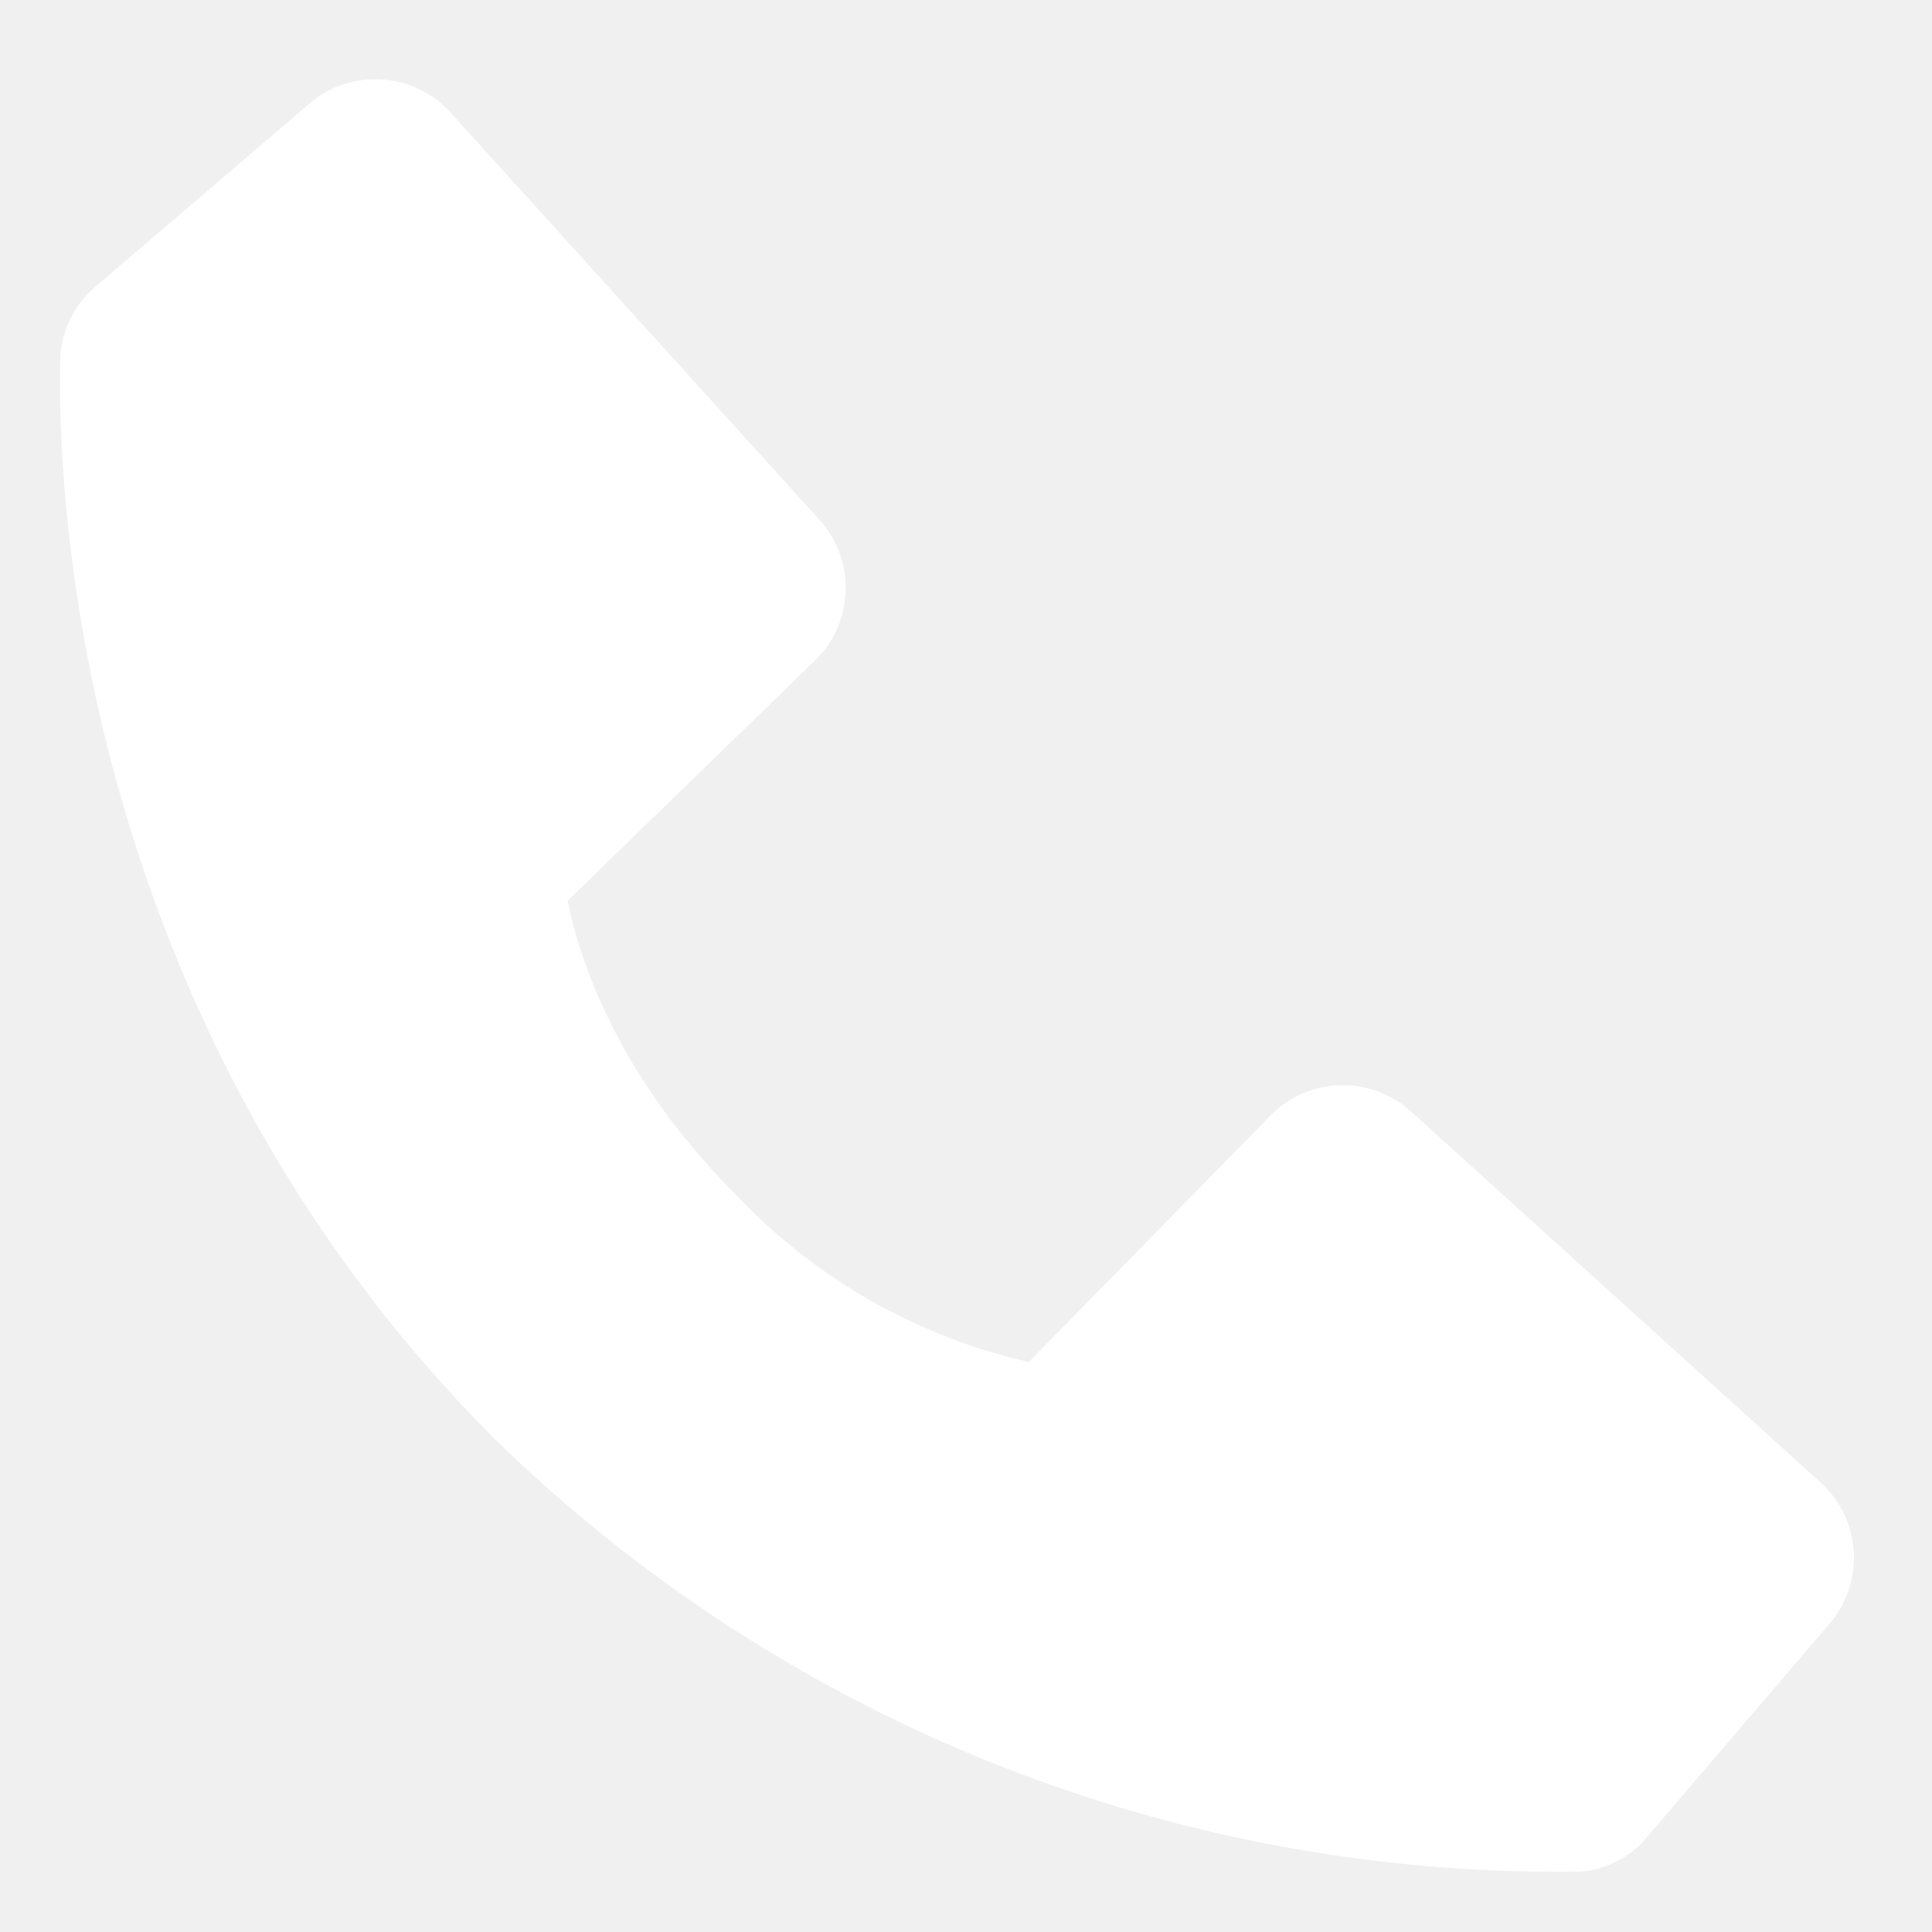
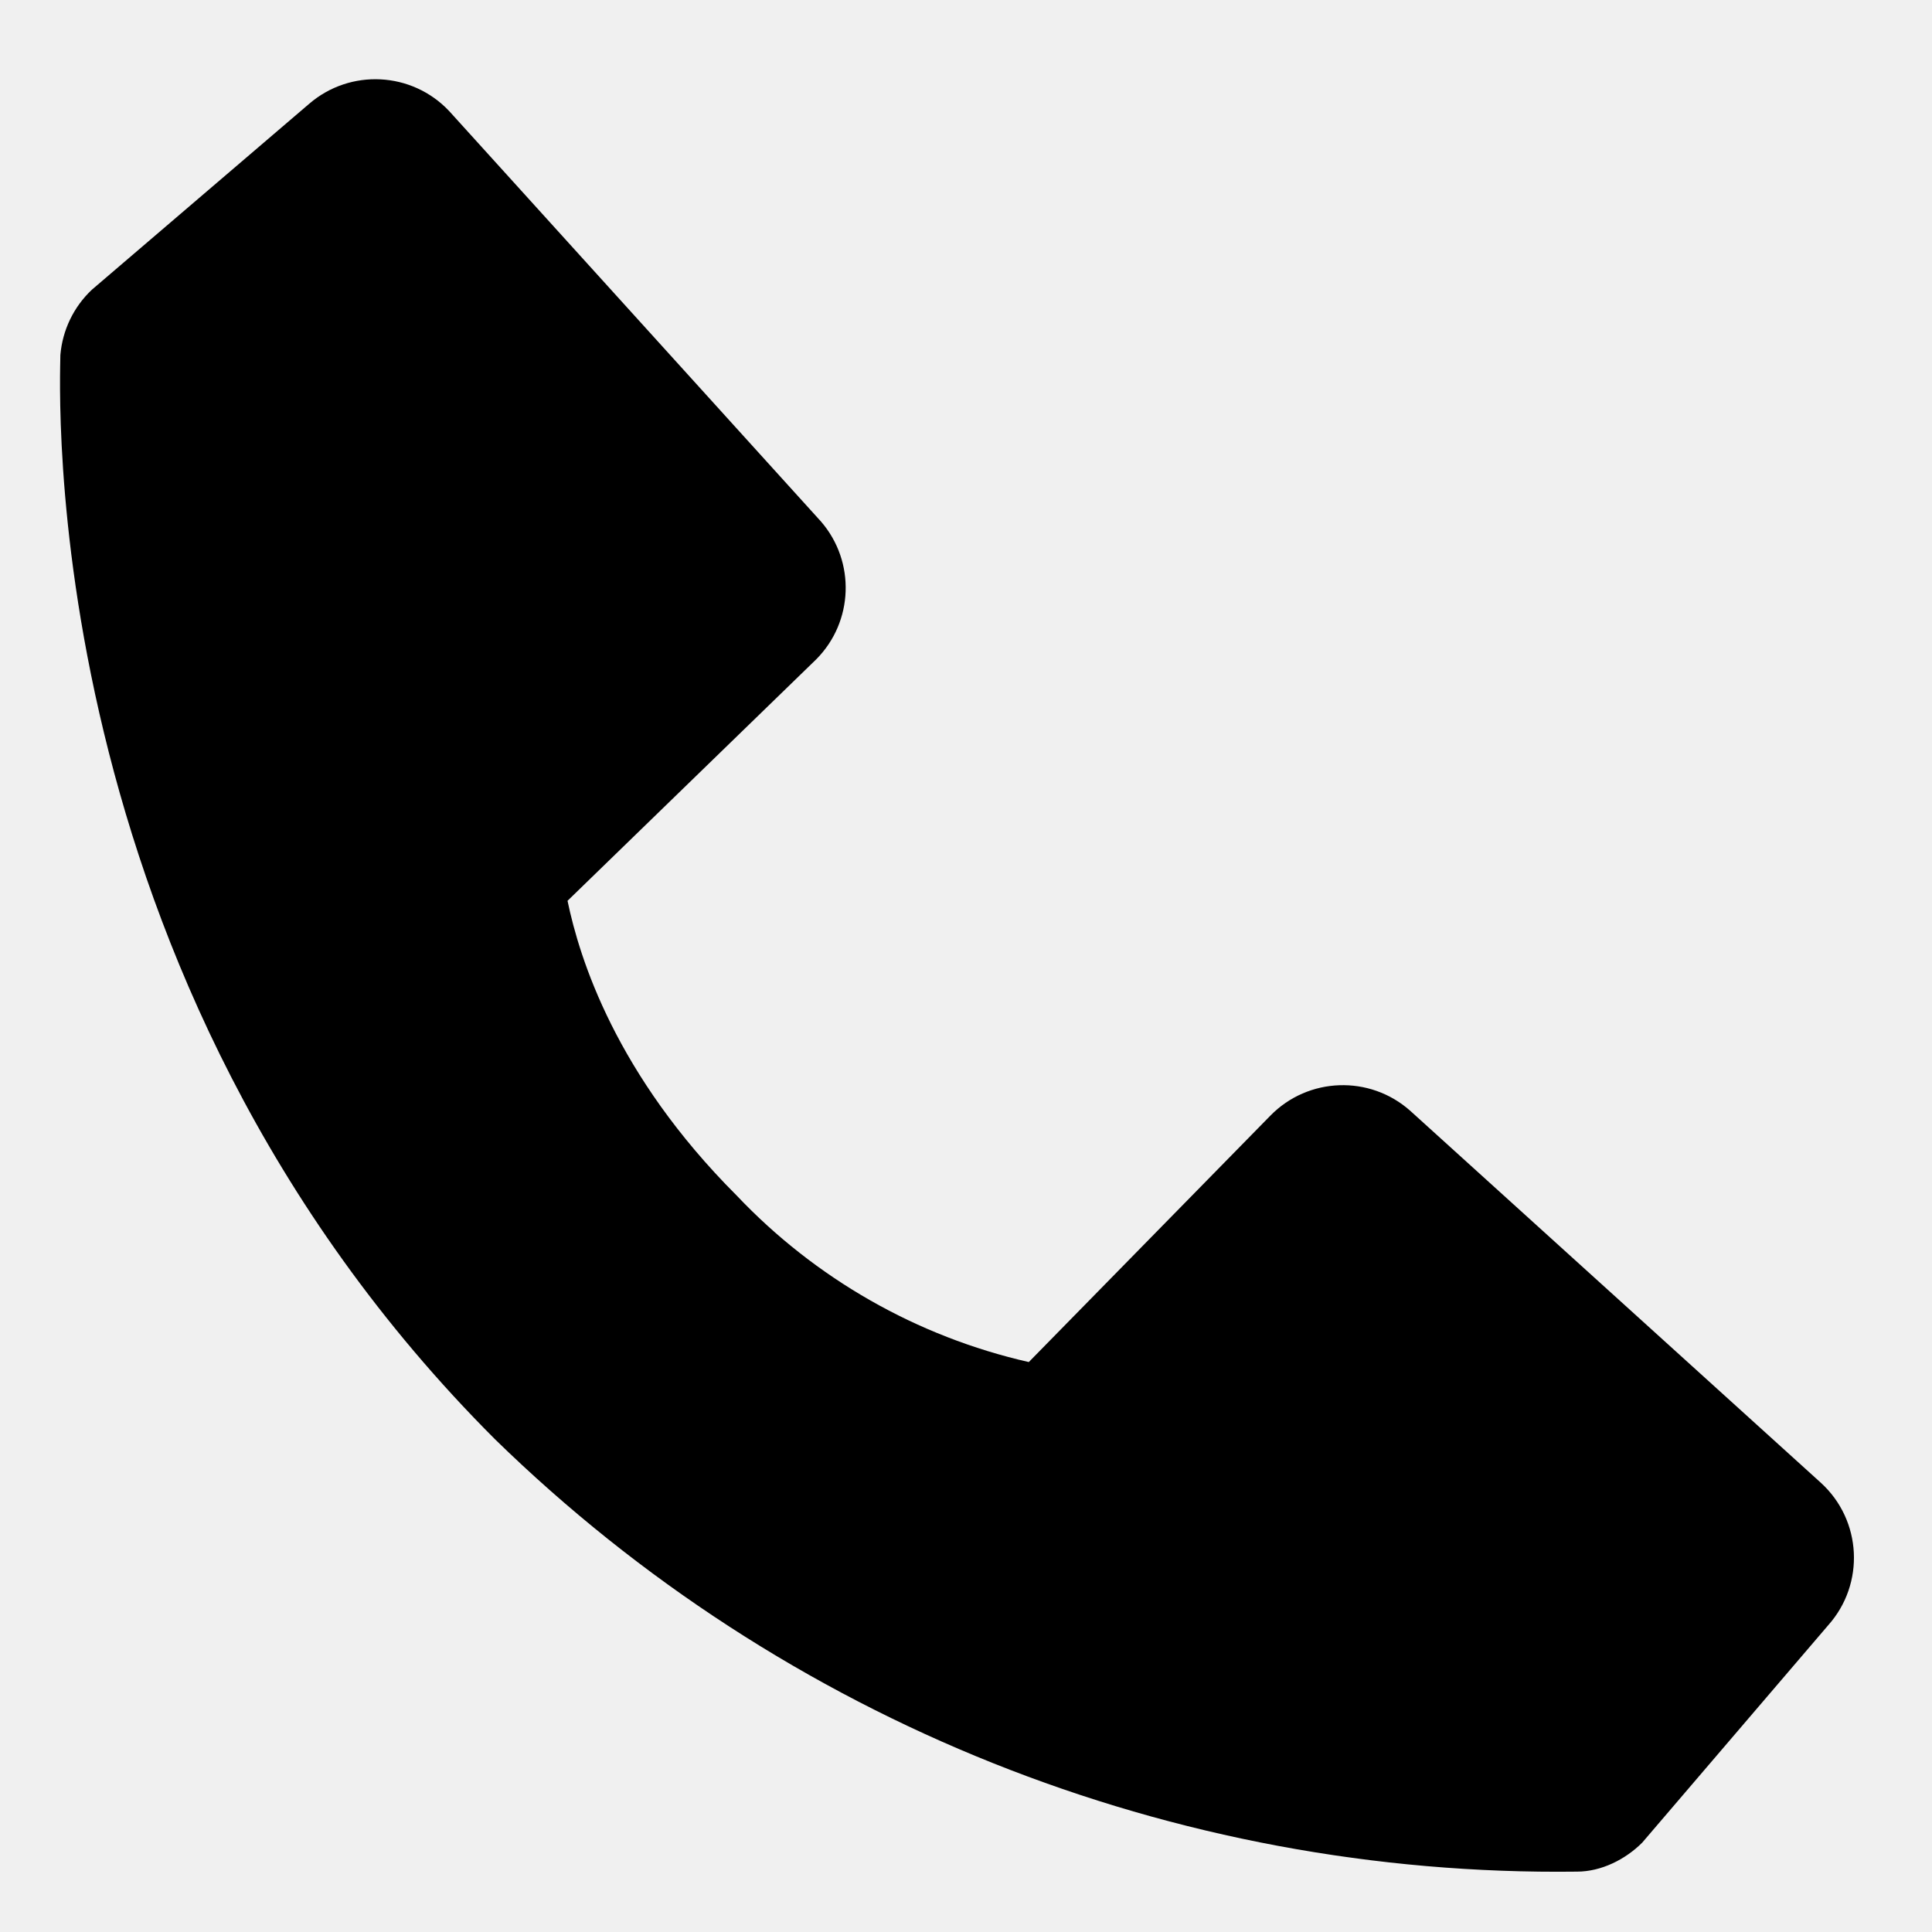
<svg xmlns="http://www.w3.org/2000/svg" width="8" height="8" fill="none">
-   <path d="M7.54 6.14L5.84 4.6a.42.42 0 00-.58.02l-1 1.02a2.4 2.4 0 01-1.21-.69c-.5-.5-.65-.98-.7-1.22l1.03-1a.42.42 0 00.02-.57L1.86.46a.42.42 0 00-.58-.03l-.9.77a.42.42 0 00-.13.27c0 .1-.12 2.57 1.8 4.49a6.3 6.3 0 004.48 1.79c.1 0 .2-.05.27-.12l.77-.9a.42.42 0 00-.03-.59z" fill="#fff" />
+   <path d="M7.54 6.14L5.84 4.6a.42.42 0 00-.58.02l-1 1.02a2.4 2.4 0 01-1.21-.69c-.5-.5-.65-.98-.7-1.22l1.03-1a.42.42 0 00.02-.57L1.86.46a.42.42 0 00-.58-.03l-.9.77a.42.42 0 00-.13.27c0 .1-.12 2.57 1.8 4.49a6.3 6.3 0 004.48 1.79c.1 0 .2-.05.27-.12l.77-.9a.42.42 0 00-.03-.59z" fill="currentColor" />
</svg>
